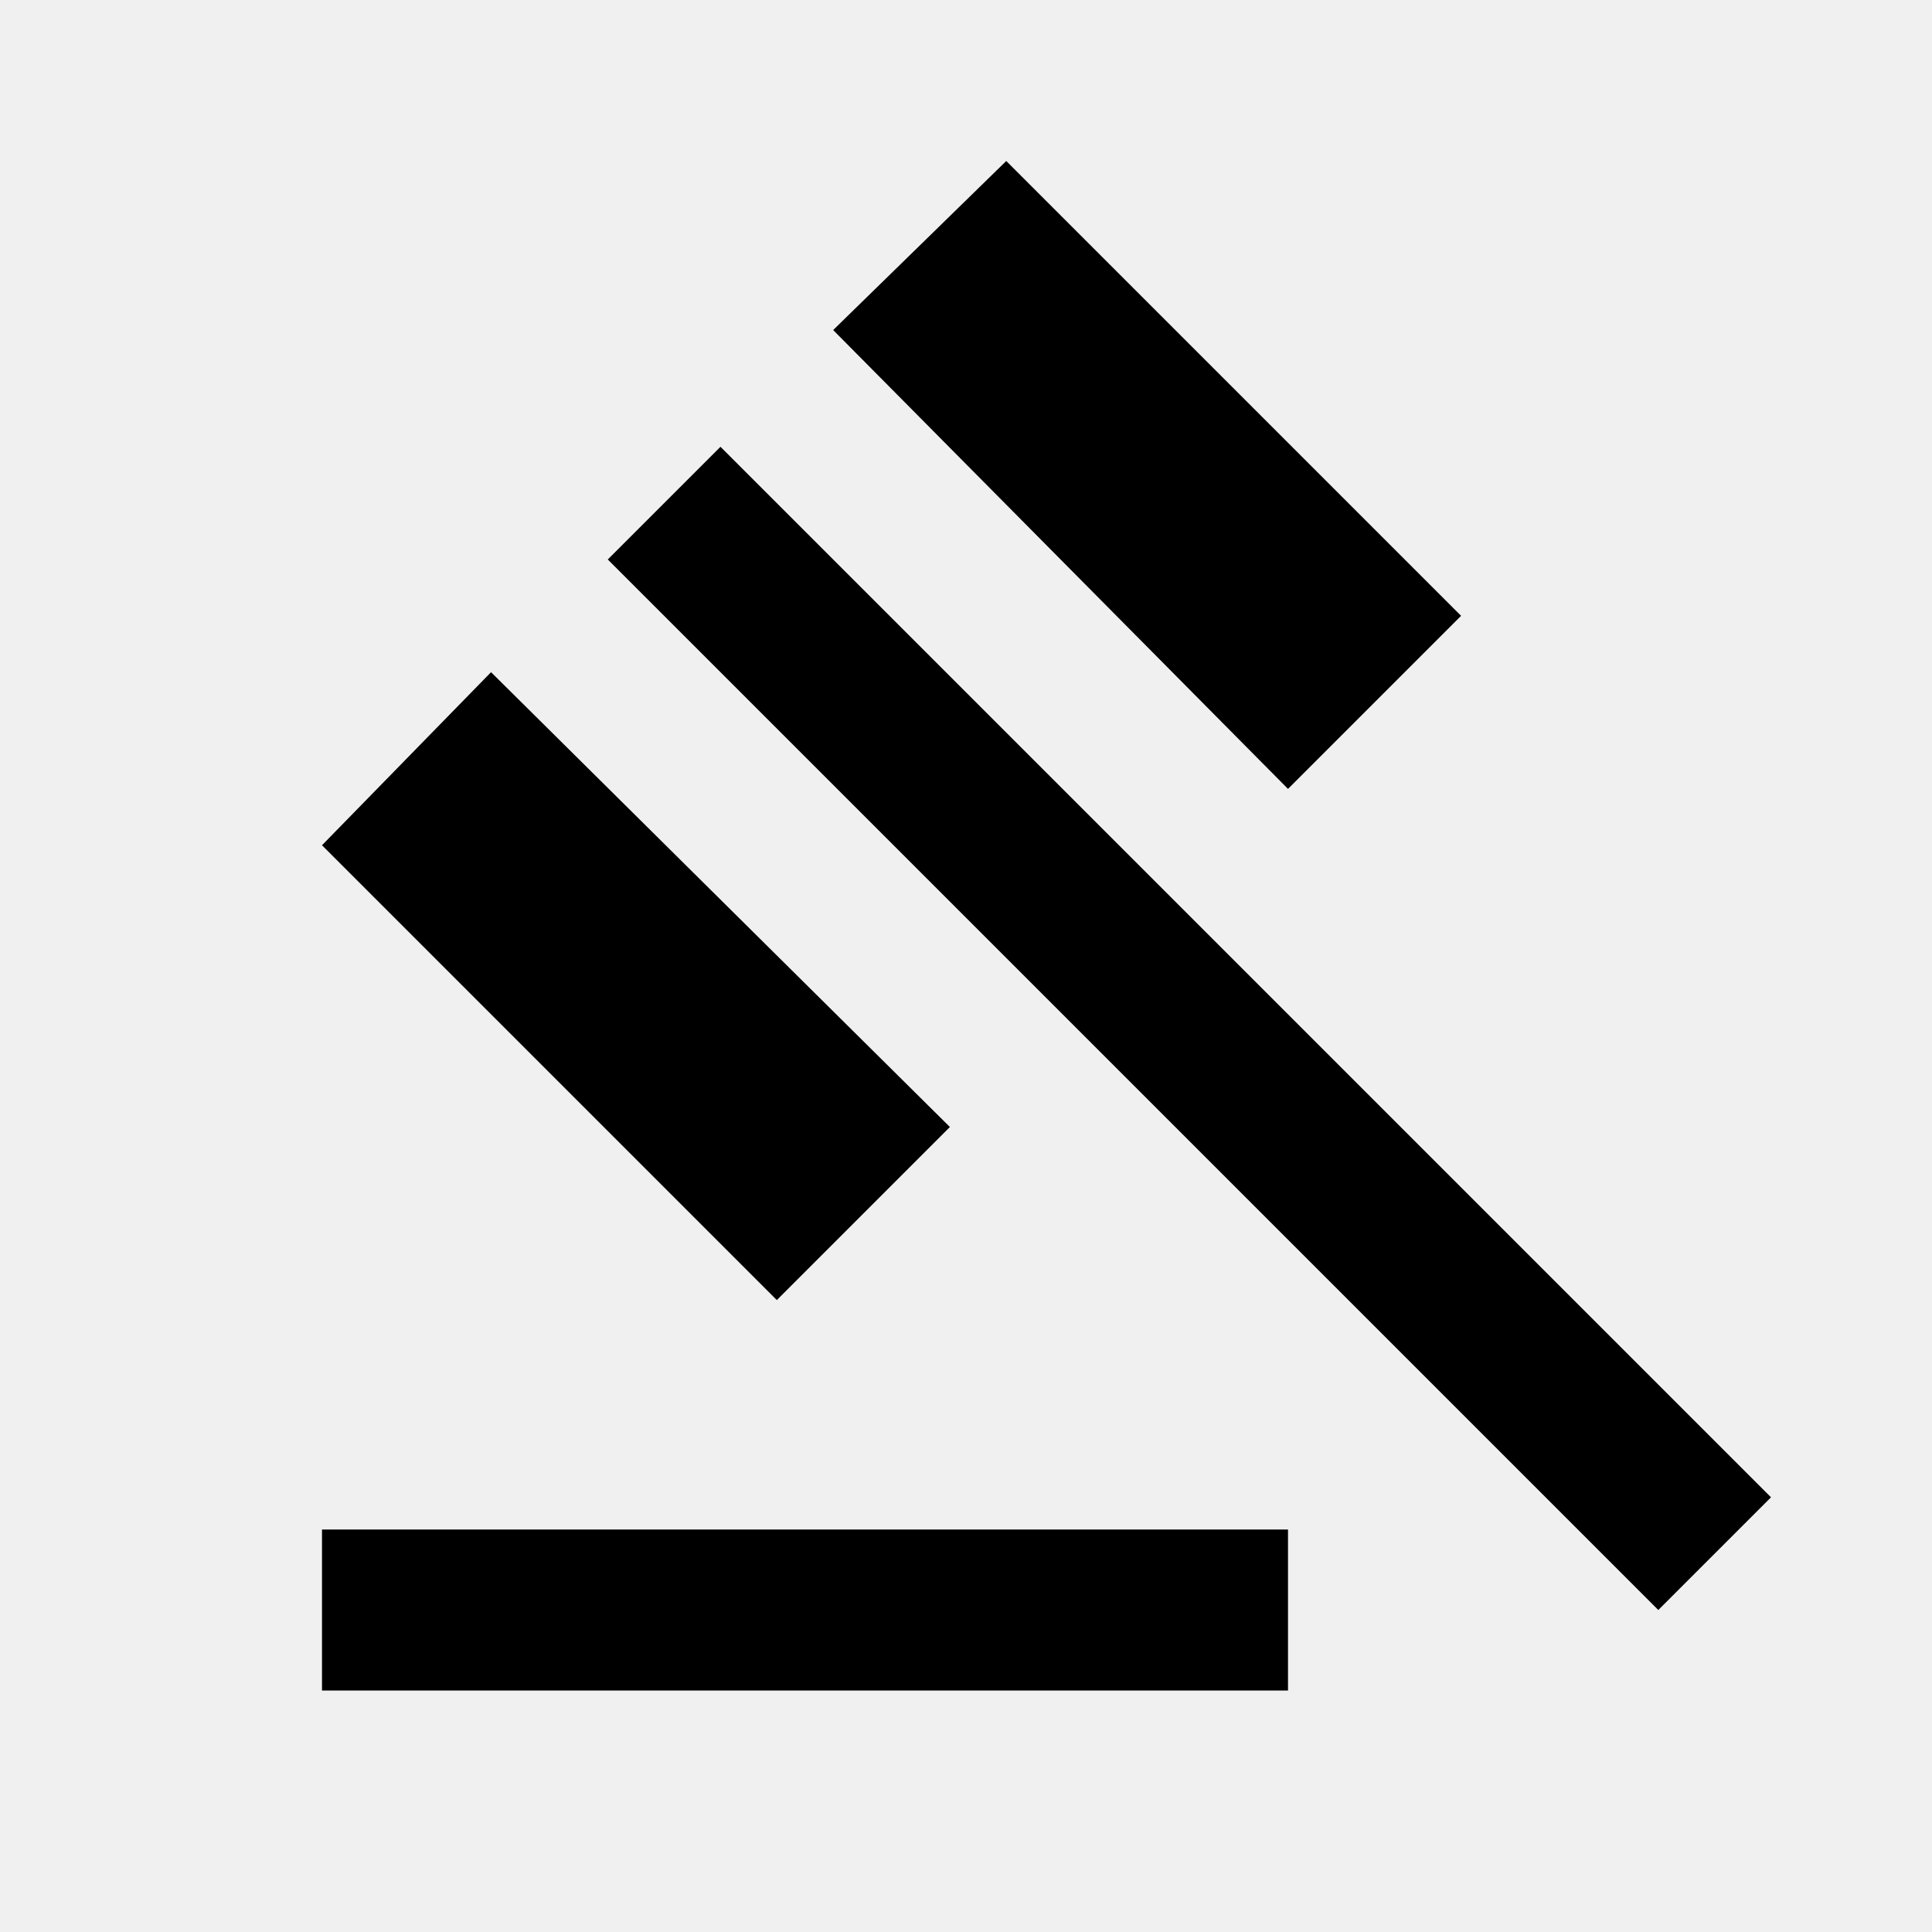
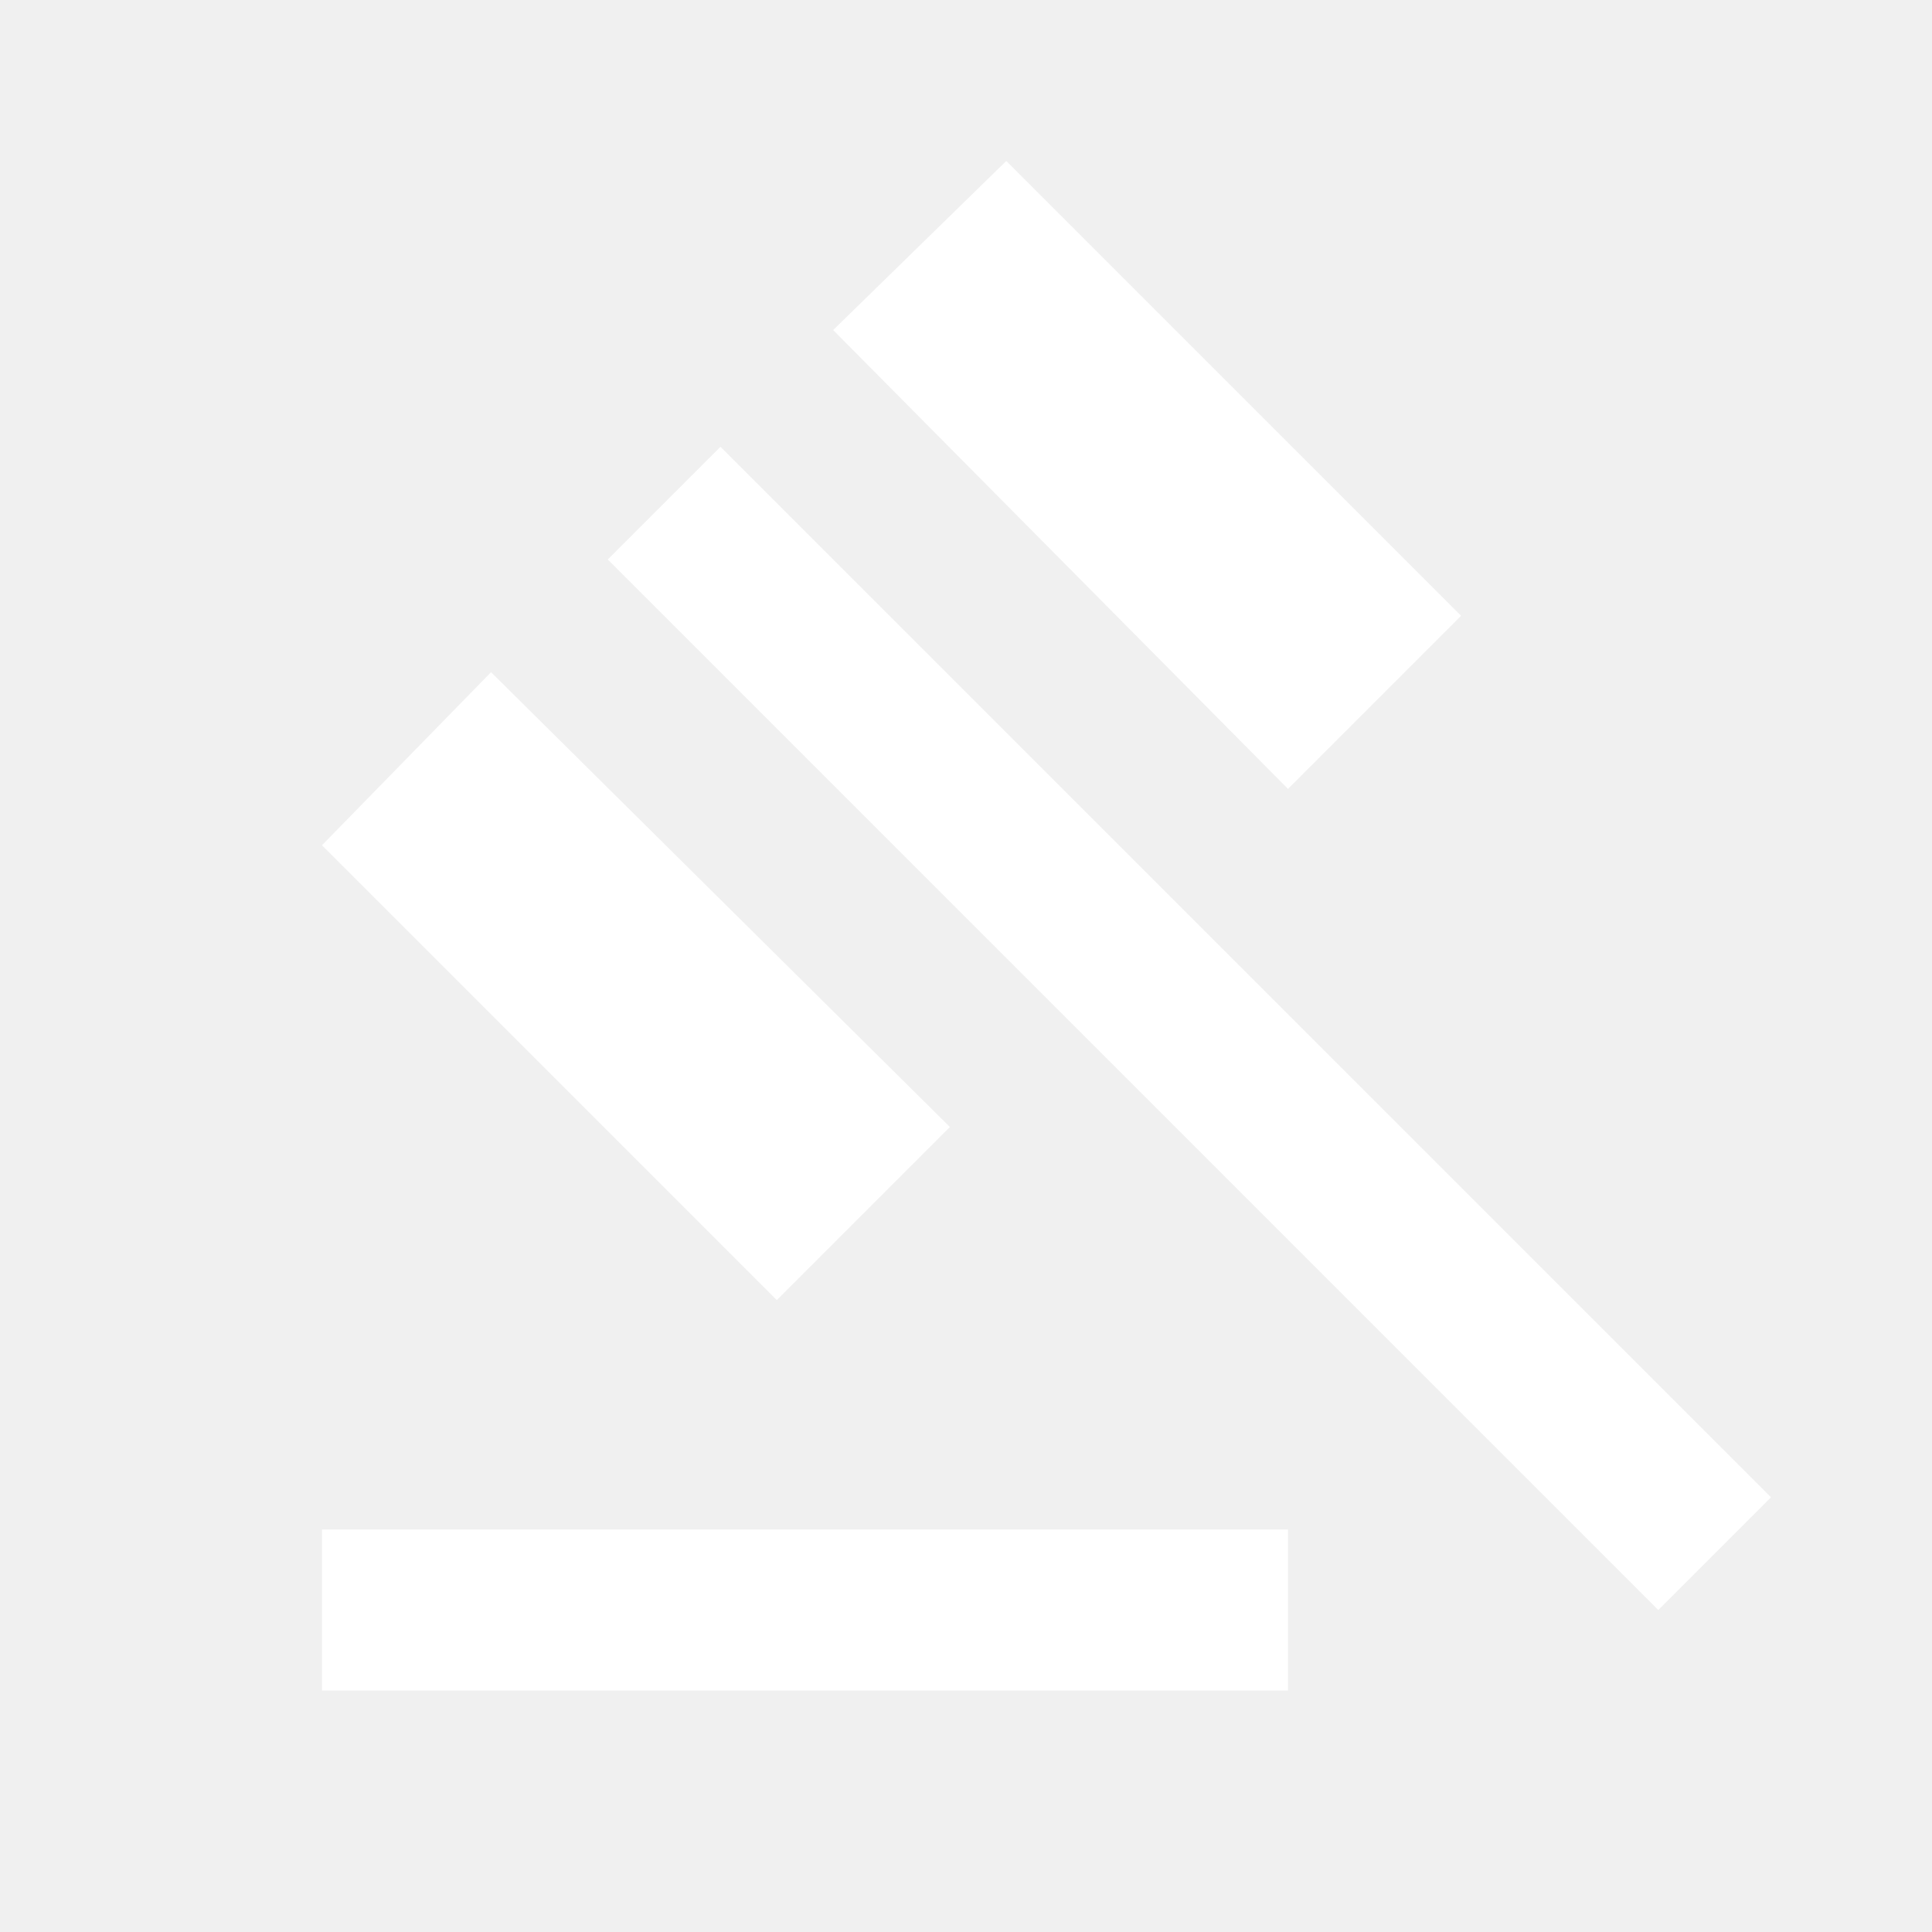
- <svg xmlns="http://www.w3.org/2000/svg" height="24" viewBox="0 -960 960 960" width="24">
+ <svg xmlns="http://www.w3.org/2000/svg" fill="#fff" height="24" viewBox="0 -960 960 960" width="24">
  <path d="M160-120v-80h480v80H160Zm226-194L160-540l84-86 228 226-86 86Zm254-254L414-796l86-84 226 226-86 86Zm184 408L302-682l56-56 522 522-56 56Z" />
</svg>
